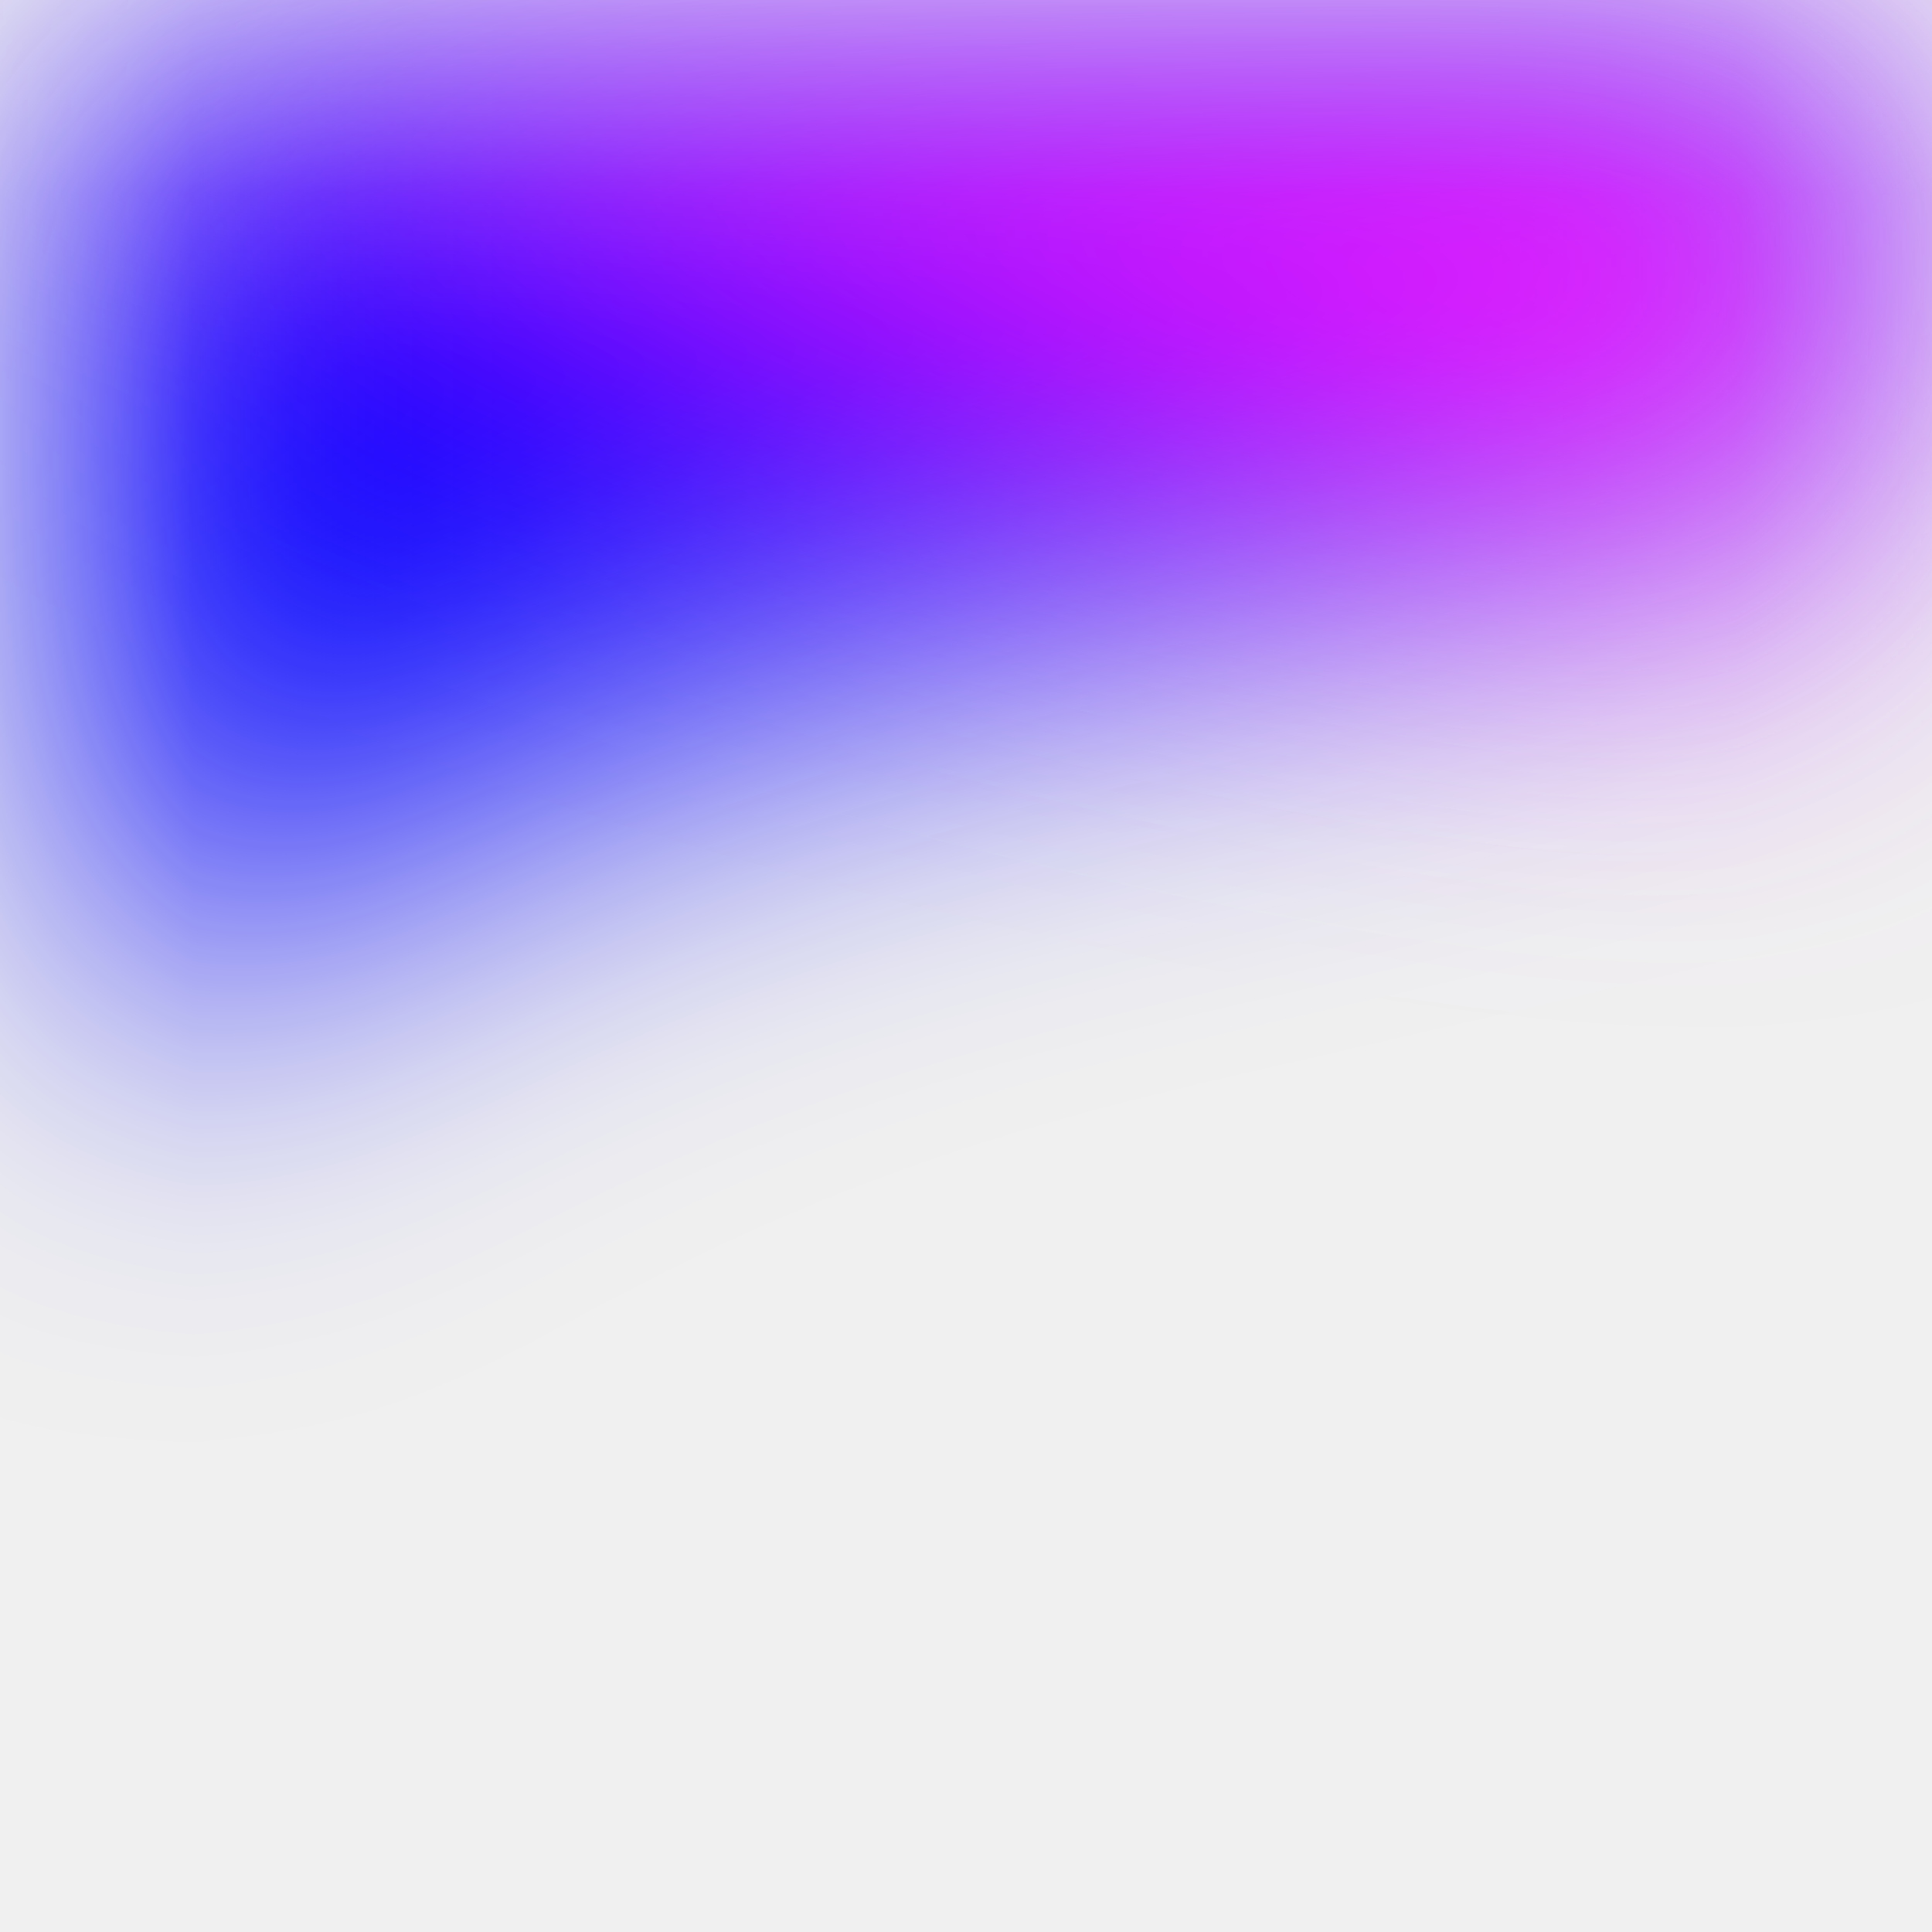
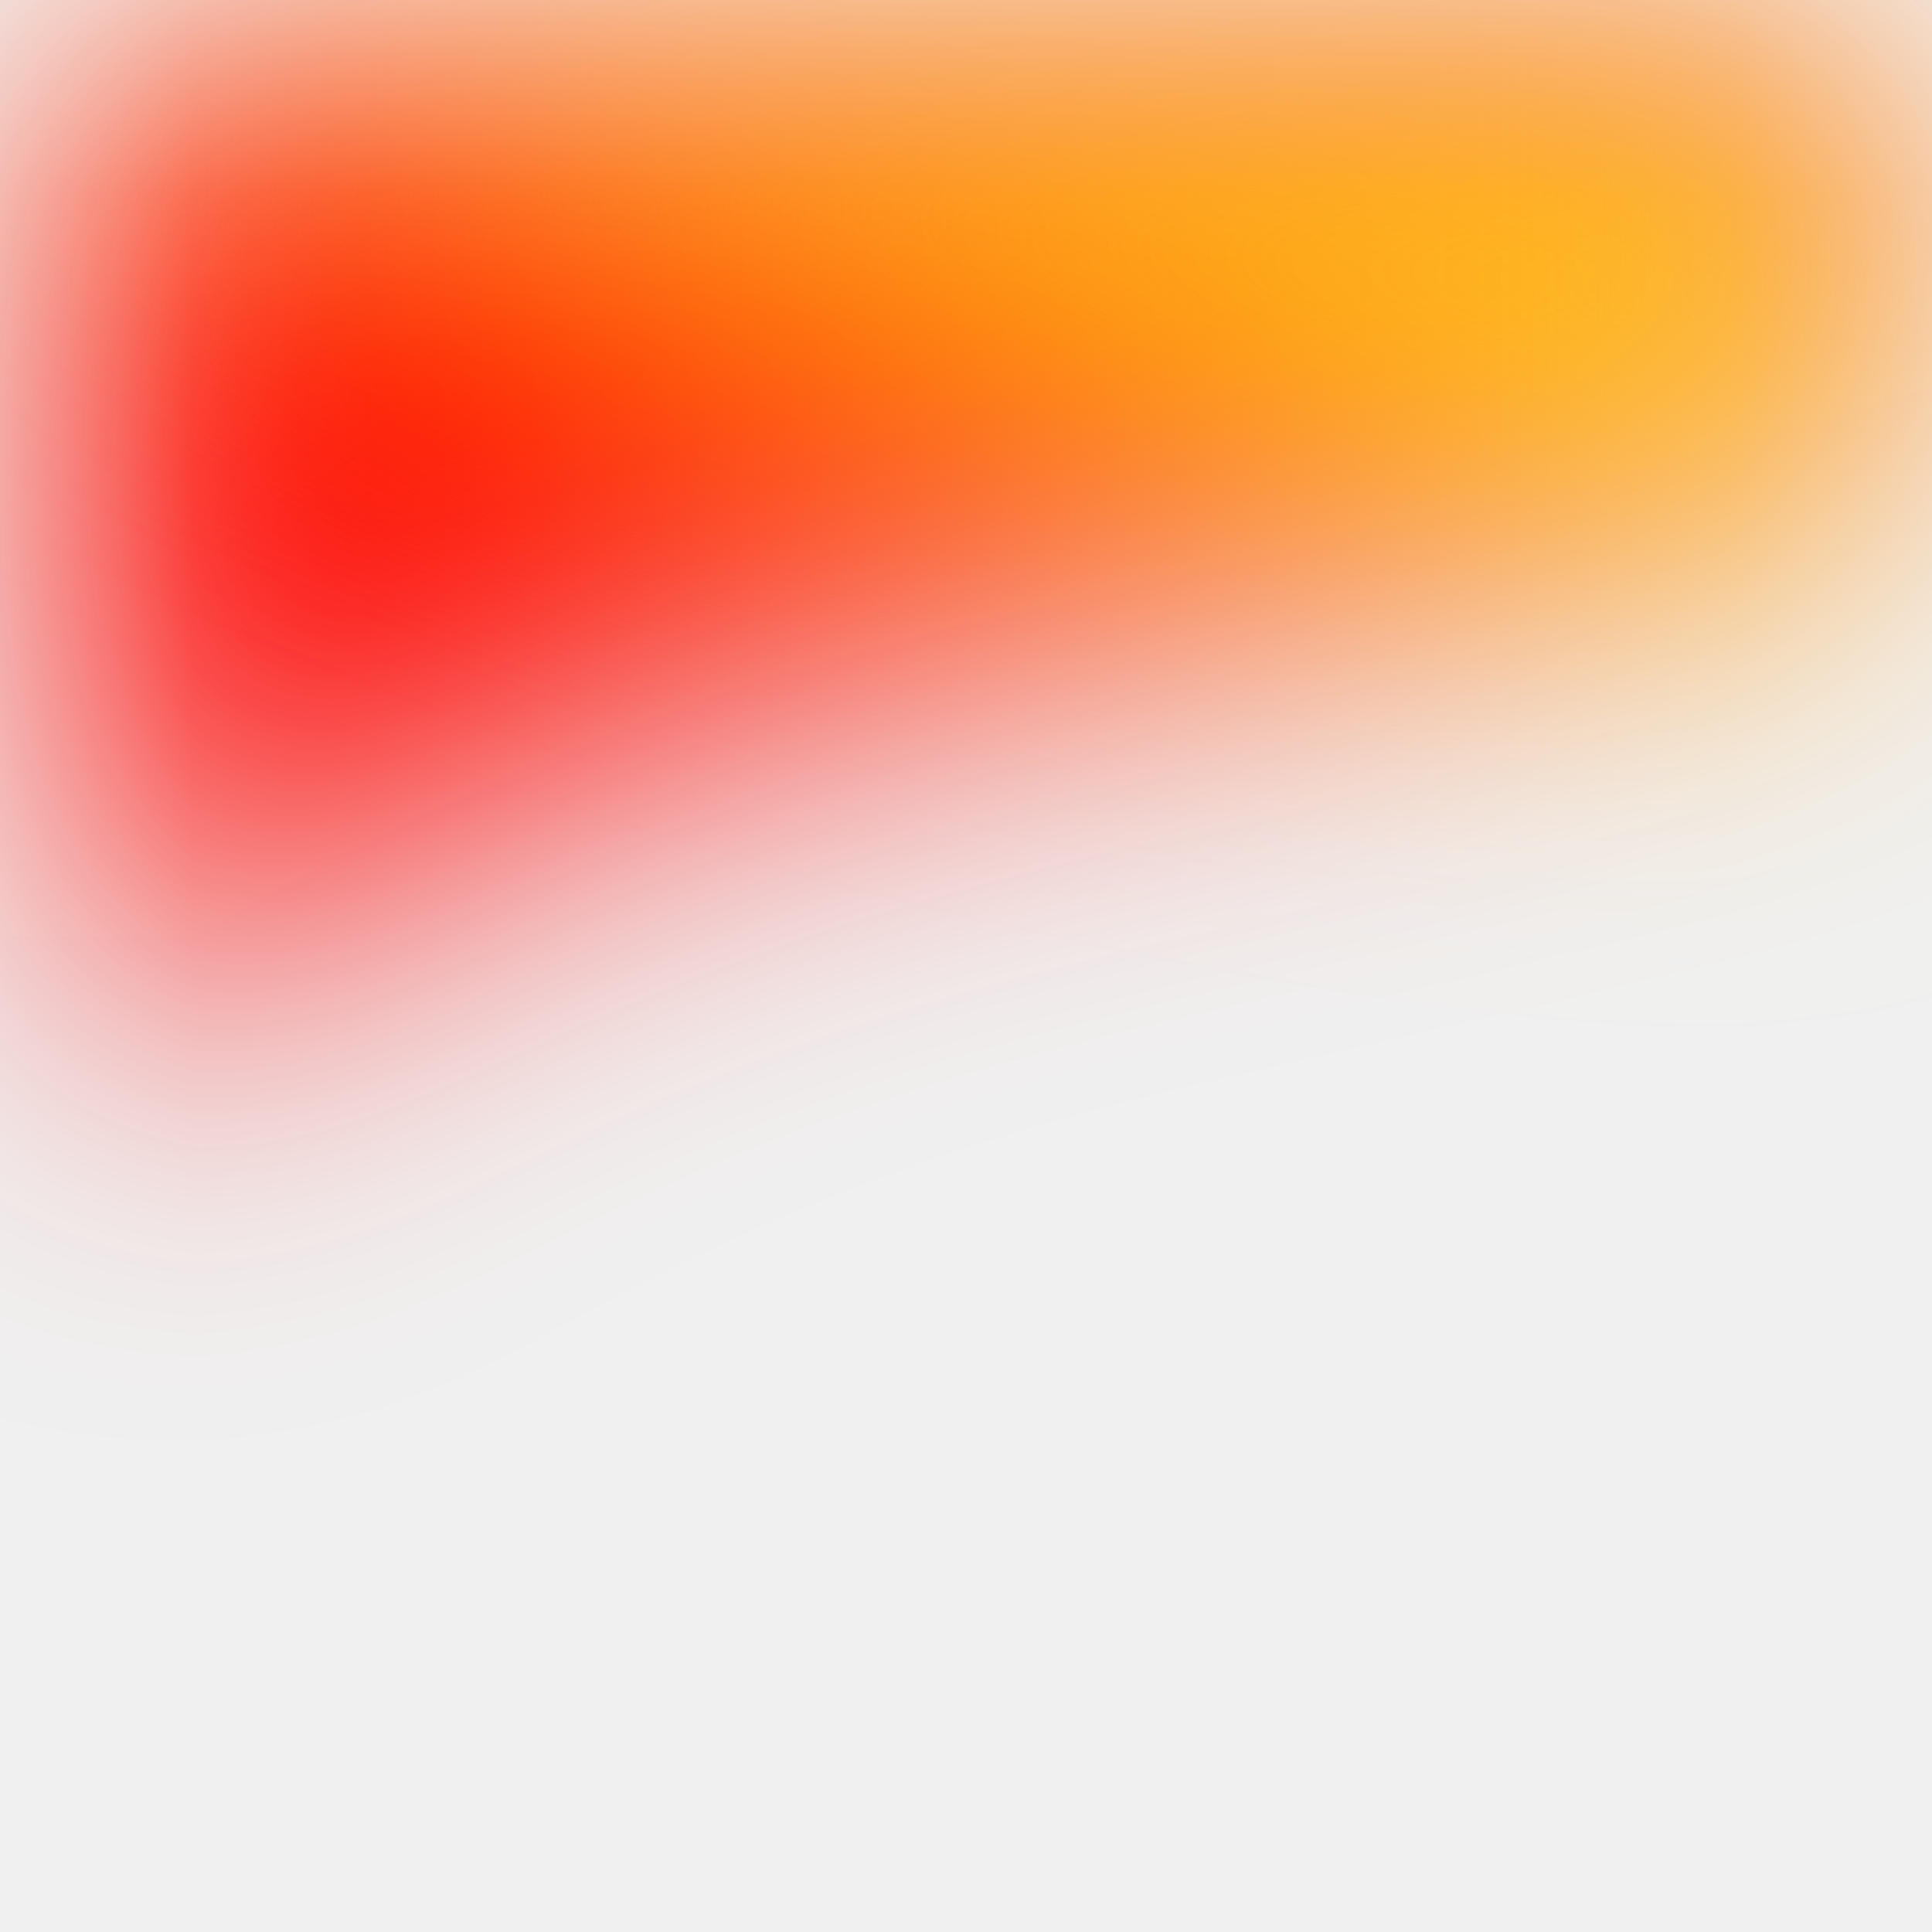
<svg xmlns="http://www.w3.org/2000/svg" xmlns:xlink="http://www.w3.org/1999/xlink" width="445" height="445" viewBox="0 0 445 445" fill="none">
-   <g clip-path="url(#clip0_5294_6286)">
-     <rect x="445.687" y="445" width="445" height="445" transform="rotate(180 445.687 445)" fill="url(#pattern0_5294_6286)" />
-     <g filter="url(#filter0_f_5294_6286)" style="mix-blend-mode:hard-light">
-       <path d="M578.071 0.008C564.667 -60.331 280.423 -210.576 89.236 -168.383C-101.951 -126.191 -117.763 214.935 -104.359 275.274C-90.955 335.612 28.177 186.509 219.365 144.316C410.552 102.123 591.475 60.347 578.071 0.008Z" fill="#0000FD" />
+   <g clip-path="url(#clip0_5294_6280)">
+     <rect x="445.687" y="445" width="445" height="445" transform="rotate(-180 445.687 445)" fill="url(#pattern0_5294_6280)" />
+     <g filter="url(#filter0_f_5294_6280)" style="mix-blend-mode:hard-light">
+       <path d="M578.071 0.008C564.667 -60.331 280.423 -210.576 89.236 -168.383C-101.951 -126.191 -117.763 214.935 -104.359 275.274C-90.955 335.612 28.177 186.509 219.365 144.316C410.552 102.123 591.475 60.347 578.071 0.008Z" fill="#FD0100" />
    </g>
-     <g filter="url(#filter1_f_5294_6286)" style="mix-blend-mode:hard-light">
-       <ellipse cx="353.395" cy="111.899" rx="353.395" ry="111.899" transform="matrix(0.971582 0.236703 0.236703 -0.971582 -86.2676 18.1064)" fill="#FF37E1" />
+     <g filter="url(#filter1_f_5294_6280)" style="mix-blend-mode:hard-light">
+       <ellipse cx="353.395" cy="111.899" rx="353.395" ry="111.899" transform="matrix(0.971582 0.236703 0.236703 -0.971582 -86.2676 18.1064)" fill="#FFE337" />
    </g>
-     <g filter="url(#filter2_f_5294_6286)" style="mix-blend-mode:hard-light">
+     <g filter="url(#filter2_f_5294_6280)" style="mix-blend-mode:hard-light">
      <path d="M707.16 -207.528C681.719 -284.906 419.863 -455.923 175.49 -375.576C-68.883 -295.228 -222.469 -85.983 -197.028 -8.605C-171.587 68.773 118.873 -56.122 300.126 -115.716C481.38 -175.31 732.601 -130.15 707.16 -207.528Z" fill="white" />
    </g>
  </g>
  <defs>
-     <pattern id="pattern0_5294_6286" patternContentUnits="objectBoundingBox" width="0.42" height="0.42">
-       <use xlink:href="#image0_5294_6286" transform="scale(0.000123021)" />
+     <pattern id="pattern0_5294_6280" patternContentUnits="objectBoundingBox" width="0.42" height="0.42">
+       <use xlink:href="#image0_5294_6280" transform="scale(0.000123021)" />
    </pattern>
-     <filter id="filter0_f_5294_6286" x="-271.952" y="-339.747" width="1014.72" height="793.203" filterUnits="userSpaceOnUse" color-interpolation-filters="sRGB">
+     <filter id="filter0_f_5294_6280" x="-271.952" y="-339.747" width="1014.72" height="793.203" filterUnits="userSpaceOnUse" color-interpolation-filters="sRGB">
      <feFlood flood-opacity="0" result="BackgroundImageFix" />
      <feBlend mode="normal" in="SourceGraphic" in2="BackgroundImageFix" result="shape" />
-       <feGaussianBlur stdDeviation="82" result="effect1_foregroundBlur_5294_6286" />
+       <feGaussianBlur stdDeviation="82" result="effect1_foregroundBlur_5294_6280" />
    </filter>
-     <filter id="filter1_f_5294_6286" x="-224.817" y="-308.145" width="1016.78" height="602.363" filterUnits="userSpaceOnUse" color-interpolation-filters="sRGB">
+     <filter id="filter1_f_5294_6280" x="-224.817" y="-308.145" width="1016.78" height="602.363" filterUnits="userSpaceOnUse" color-interpolation-filters="sRGB">
      <feFlood flood-opacity="0" result="BackgroundImageFix" />
      <feBlend mode="normal" in="SourceGraphic" in2="BackgroundImageFix" result="shape" />
-       <feGaussianBlur stdDeviation="82" result="effect1_foregroundBlur_5294_6286" />
+       <feGaussianBlur stdDeviation="82" result="effect1_foregroundBlur_5294_6280" />
    </filter>
-     <filter id="filter2_f_5294_6286" x="-363.771" y="-560.547" width="1236.72" height="740.5" filterUnits="userSpaceOnUse" color-interpolation-filters="sRGB">
+     <filter id="filter2_f_5294_6280" x="-363.771" y="-560.547" width="1236.72" height="740.5" filterUnits="userSpaceOnUse" color-interpolation-filters="sRGB">
      <feFlood flood-opacity="0" result="BackgroundImageFix" />
      <feBlend mode="normal" in="SourceGraphic" in2="BackgroundImageFix" result="shape" />
-       <feGaussianBlur stdDeviation="82" result="effect1_foregroundBlur_5294_6286" />
+       <feGaussianBlur stdDeviation="82" result="effect1_foregroundBlur_5294_6280" />
    </filter>
-     <clipPath id="clip0_5294_6286">
+     <clipPath id="clip0_5294_6280">
      <rect width="445" height="445" fill="white" />
    </clipPath>
  </defs>
</svg>
